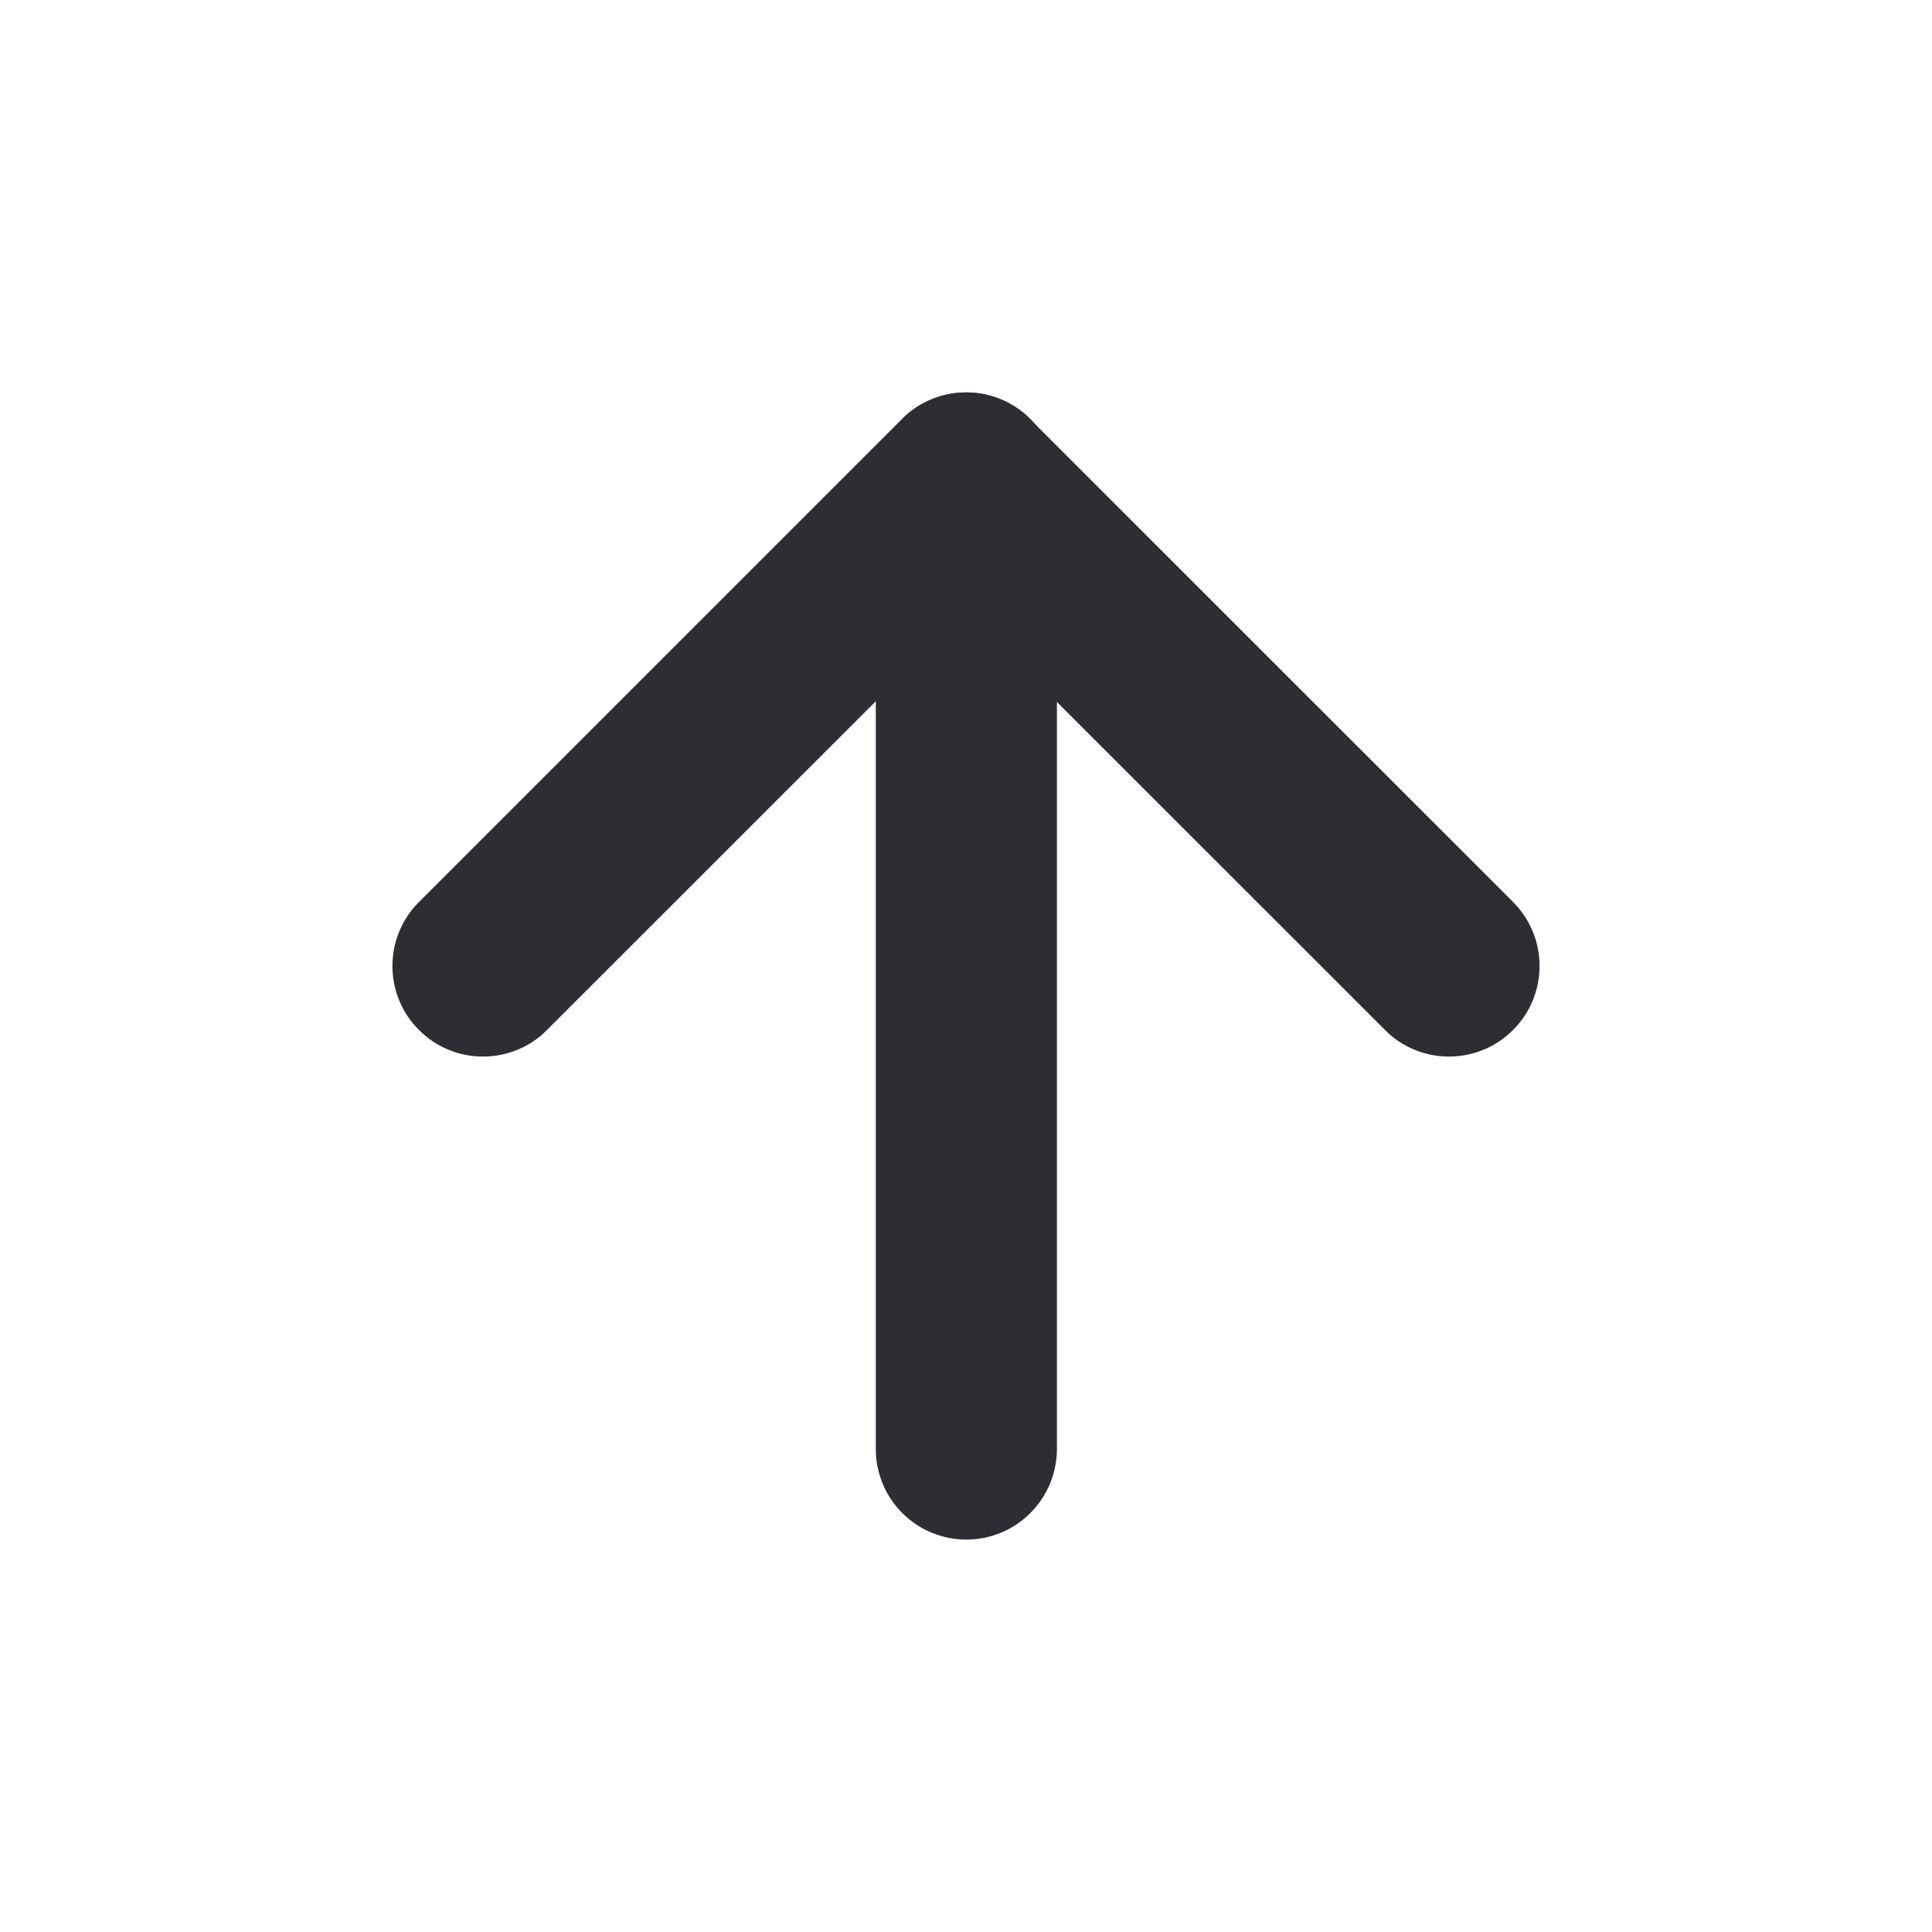
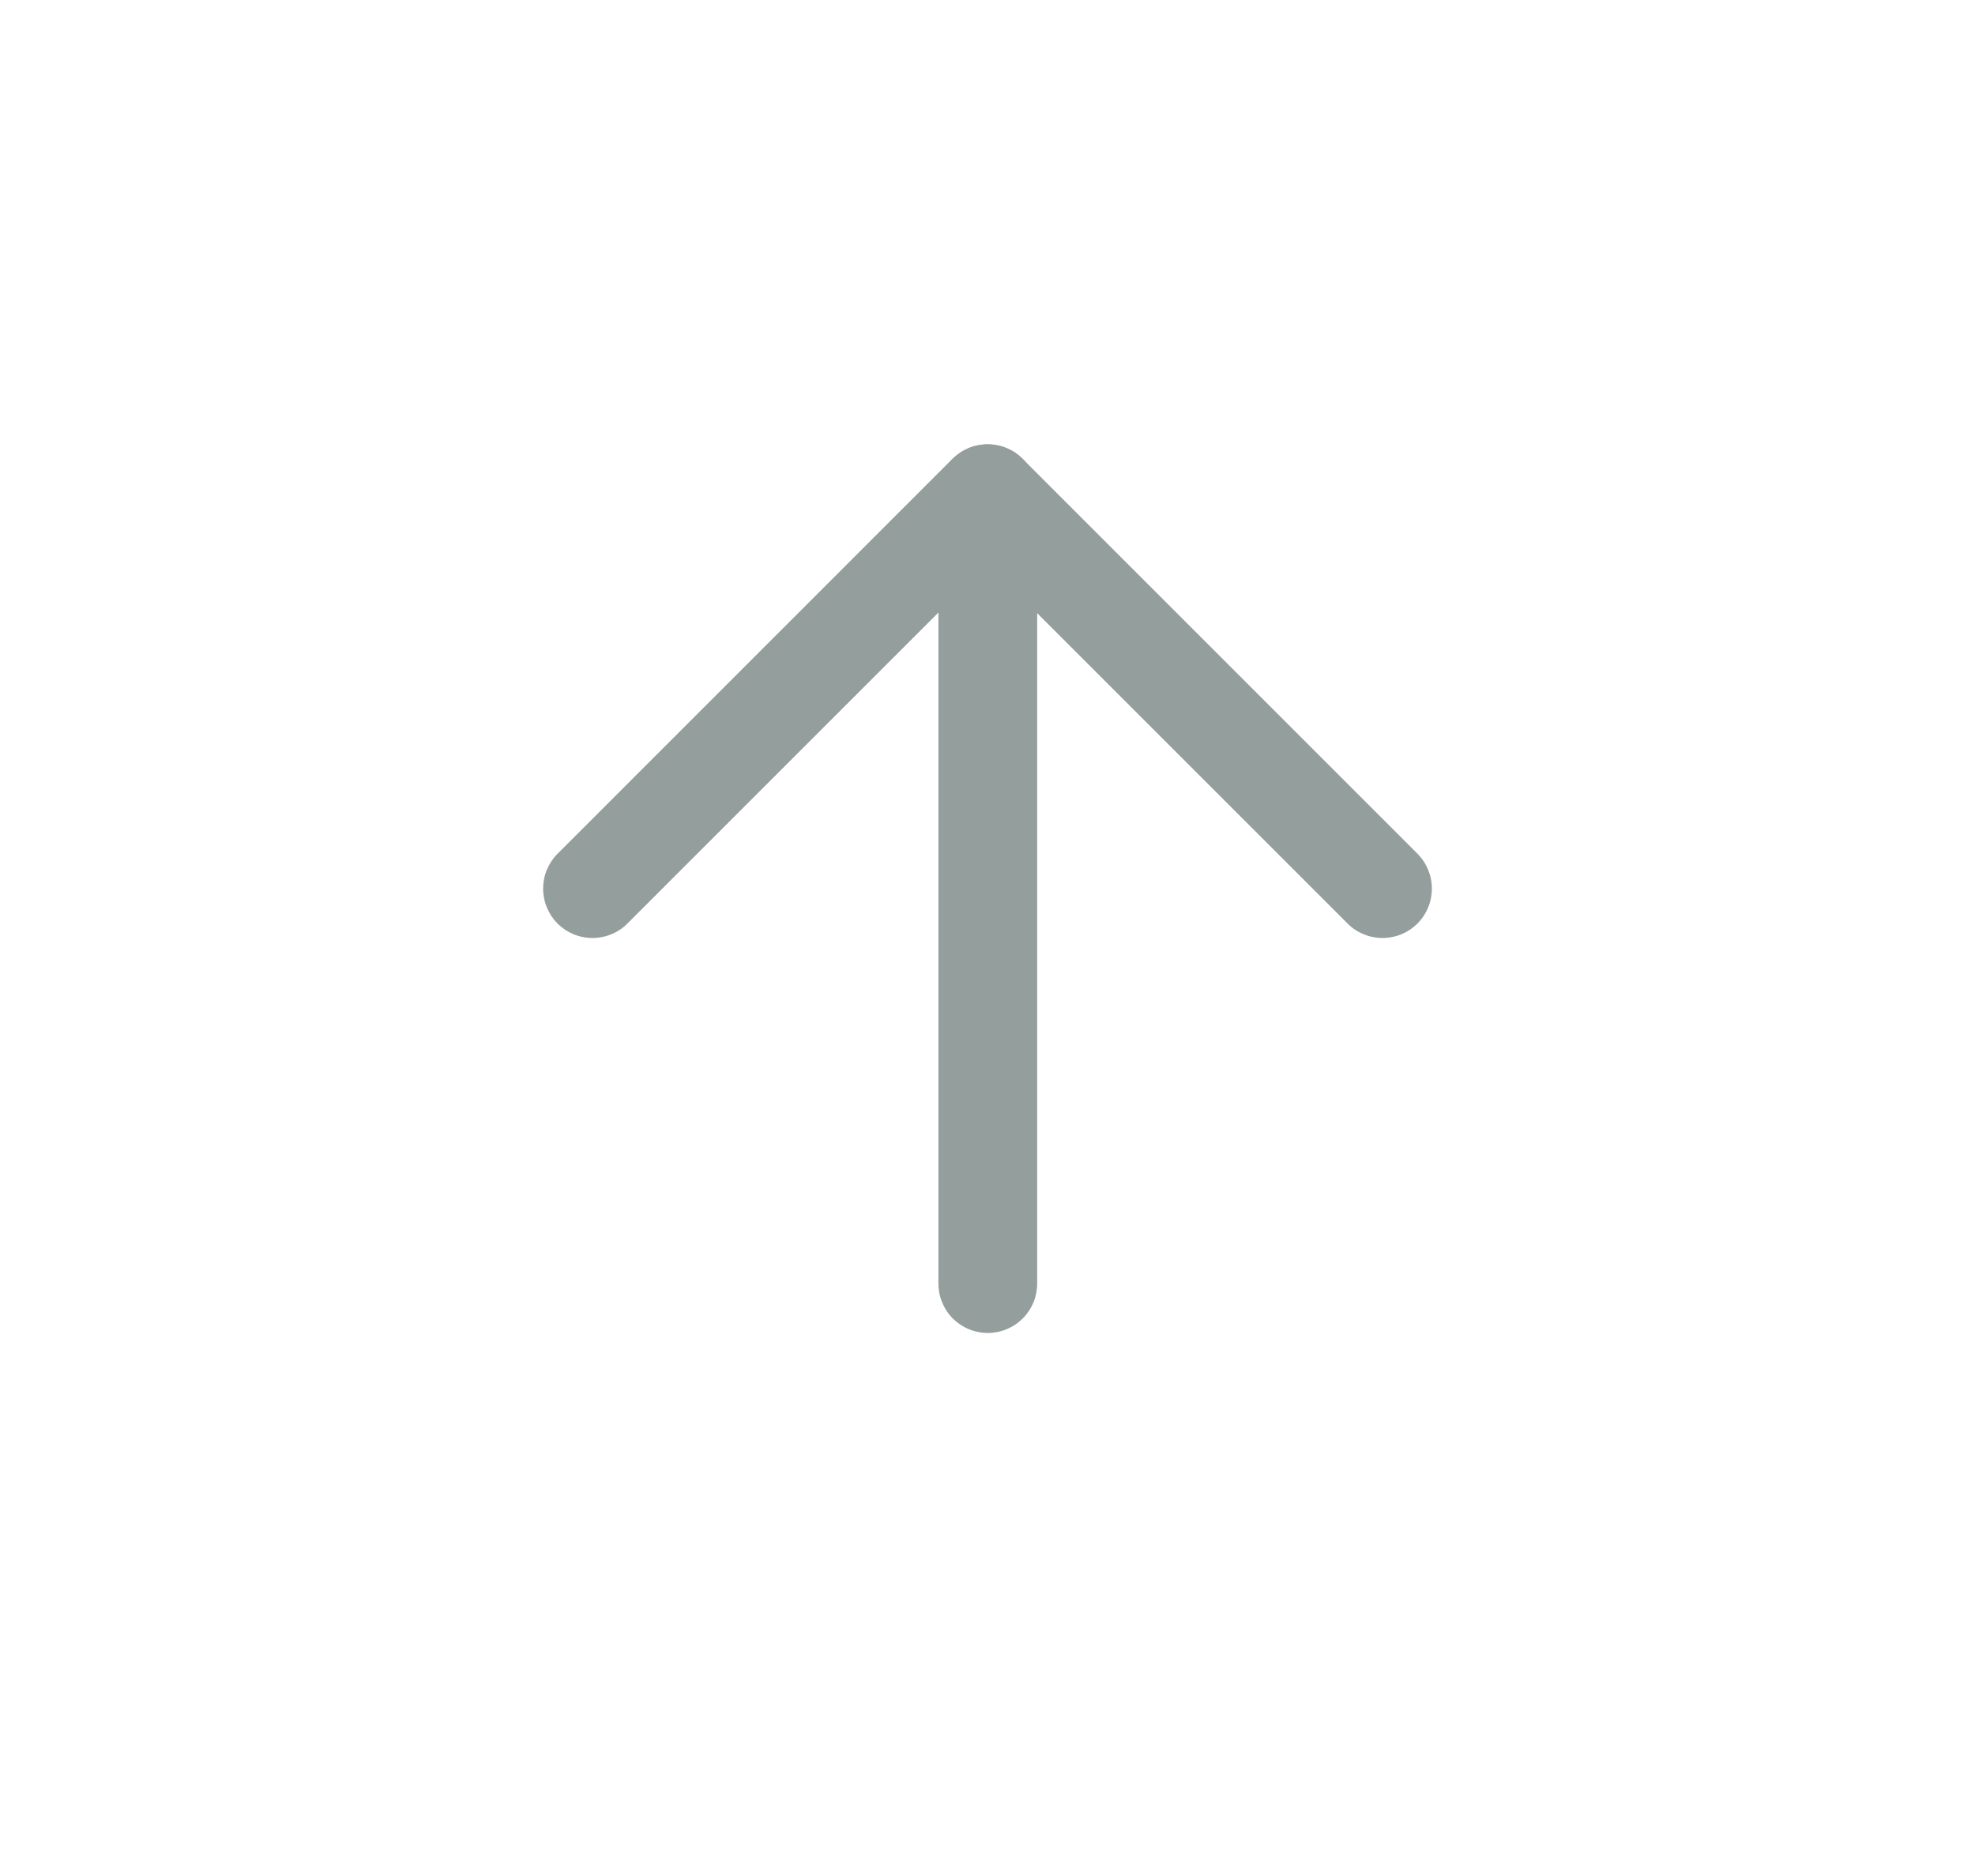
- <svg xmlns="http://www.w3.org/2000/svg" fill="none" version="1.1" width="16" height="16" viewBox="0 0 16 16">
+ <svg xmlns="http://www.w3.org/2000/svg" fill="none" version="1.1" width="20" height="19" viewBox="0 0 20 19">
  <defs>
-     <clipPath id="master_svg0_273_35873">
-       <rect x="0" y="16" width="16" height="16" rx="0" />
+     <clipPath id="master_svg0_sa4143_50726">
+       <rect x="0" y="19" width="19" height="20" rx="0" />
    </clipPath>
  </defs>
-   <g transform="matrix(0,-1,1,0,-16,16)" clip-path="url(#master_svg0_273_35873)">
+   <g transform="matrix(0,-1,1,0,-19,19)" clip-path="url(#master_svg0_sa4143_50726)">
    <g>
-       <path d="M12,23.253L4,23.253Q3.926,23.253,3.854,23.267Q3.781,23.282,3.713,23.31Q3.645,23.338,3.583,23.379Q3.522,23.42,3.47,23.472Q3.417,23.525,3.376,23.586Q3.335,23.647,3.307,23.716Q3.279,23.784,3.264,23.856Q3.25,23.929,3.25,24.003Q3.25,24.077,3.264,24.149Q3.279,24.222,3.307,24.29Q3.335,24.358,3.376,24.419Q3.417,24.481,3.47,24.533Q3.522,24.585,3.583,24.626Q3.645,24.667,3.713,24.696Q3.781,24.724,3.854,24.738Q3.926,24.753,4,24.753L12,24.753Q12.074,24.753,12.146,24.738Q12.219,24.724,12.287,24.696Q12.355,24.667,12.417,24.626Q12.478,24.585,12.53,24.533Q12.583,24.481,12.624,24.419Q12.665,24.358,12.693,24.29Q12.721,24.222,12.736,24.149Q12.75,24.077,12.75,24.003Q12.75,23.929,12.736,23.856Q12.721,23.784,12.693,23.716Q12.665,23.647,12.624,23.586Q12.583,23.525,12.53,23.472Q12.478,23.42,12.417,23.379Q12.355,23.338,12.287,23.31Q12.219,23.282,12.146,23.267Q12.074,23.253,12,23.253Z" fill-rule="evenodd" fill="#2D2E33" fill-opacity="1" />
+       <path d="M6,28.503L14,28.503Q14.049,28.503,14.098,28.512Q14.146,28.522,14.191,28.541Q14.237,28.56,14.278,28.587Q14.319,28.614,14.354,28.649Q14.388,28.684,14.416,28.725Q14.443,28.766,14.462,28.811Q14.481,28.857,14.49,28.905Q14.5,28.954,14.5,29.003Q14.5,29.052,14.49,29.1Q14.481,29.149,14.462,29.194Q14.443,29.24,14.416,29.281Q14.388,29.321,14.354,29.356Q14.319,29.391,14.278,29.418Q14.237,29.446,14.191,29.465Q14.146,29.484,14.098,29.493Q14.049,29.503,14,29.503L6,29.503Q5.951,29.503,5.902,29.493Q5.854,29.484,5.809,29.465Q5.763,29.446,5.722,29.418Q5.681,29.391,5.646,29.356Q5.612,29.321,5.584,29.281Q5.557,29.24,5.538,29.194Q5.519,29.149,5.51,29.1Q5.5,29.052,5.5,29.003Q5.5,28.954,5.51,28.905Q5.519,28.857,5.538,28.811Q5.557,28.766,5.584,28.725Q5.612,28.684,5.646,28.649Q5.681,28.614,5.722,28.587Q5.763,28.56,5.809,28.541Q5.854,28.522,5.902,28.512Q5.951,28.503,6,28.503Z" fill-rule="evenodd" fill="#949E9C" fill-opacity="1" />
    </g>
    <g>
-       <path d="M8.53,19.47L8.53,19.47Q8.425,19.364,8.287,19.307Q8.149,19.25,8,19.25Q7.851,19.25,7.713,19.307Q7.575,19.364,7.47,19.47Q7.364,19.575,7.307,19.713Q7.25,19.851,7.25,20Q7.25,20.149,7.307,20.287Q7.364,20.425,7.47,20.53L7.47,20.53L10.939,24L7.47,27.47Q7.364,27.575,7.307,27.713Q7.25,27.851,7.25,28Q7.25,28.018,7.251,28.036Q7.258,28.176,7.314,28.304Q7.371,28.431,7.47,28.53Q7.575,28.636,7.713,28.693Q7.851,28.75,8,28.75Q8.149,28.75,8.287,28.693Q8.425,28.636,8.53,28.53L8.531,28.53L12.53,24.53Q12.583,24.478,12.624,24.417Q12.665,24.355,12.693,24.287Q12.721,24.219,12.736,24.146Q12.75,24.074,12.75,24Q12.75,23.926,12.736,23.854Q12.721,23.781,12.693,23.713Q12.665,23.645,12.624,23.583Q12.583,23.522,12.53,23.47L8.53,19.47Z" fill-rule="evenodd" fill="#2D2E33" fill-opacity="1" />
+       <path d="M10.354,24.647L14.354,28.646Q14.388,28.681,14.416,28.722Q14.443,28.763,14.462,28.809Q14.481,28.854,14.49,28.902Q14.5,28.951,14.5,29Q14.5,29.049,14.49,29.098Q14.481,29.146,14.462,29.191Q14.443,29.237,14.416,29.278Q14.388,29.319,14.354,29.354L10.354,33.354Q10.283,33.424,10.191,33.462Q10.099,33.5,10,33.5Q9.951,33.5,9.902,33.49Q9.854,33.481,9.809,33.462Q9.763,33.443,9.722,33.416Q9.681,33.388,9.646,33.354Q9.612,33.319,9.584,33.278Q9.557,33.237,9.538,33.191Q9.519,33.146,9.51,33.098Q9.5,33.049,9.5,33Q9.5,32.901,9.538,32.809Q9.576,32.717,9.646,32.646L9.647,32.646L13.293,29L9.647,25.354L9.646,25.354Q9.576,25.283,9.538,25.191Q9.5,25.099,9.5,25Q9.5,24.951,9.51,24.902Q9.519,24.854,9.538,24.809Q9.557,24.763,9.584,24.722Q9.612,24.681,9.646,24.646Q9.681,24.612,9.722,24.584Q9.763,24.557,9.809,24.538Q9.854,24.519,9.902,24.51Q9.951,24.5,10,24.5Q10.099,24.5,10.191,24.538Q10.283,24.576,10.354,24.646L10.354,24.647Z" fill-rule="evenodd" fill="#949E9C" fill-opacity="1" />
    </g>
  </g>
</svg>
